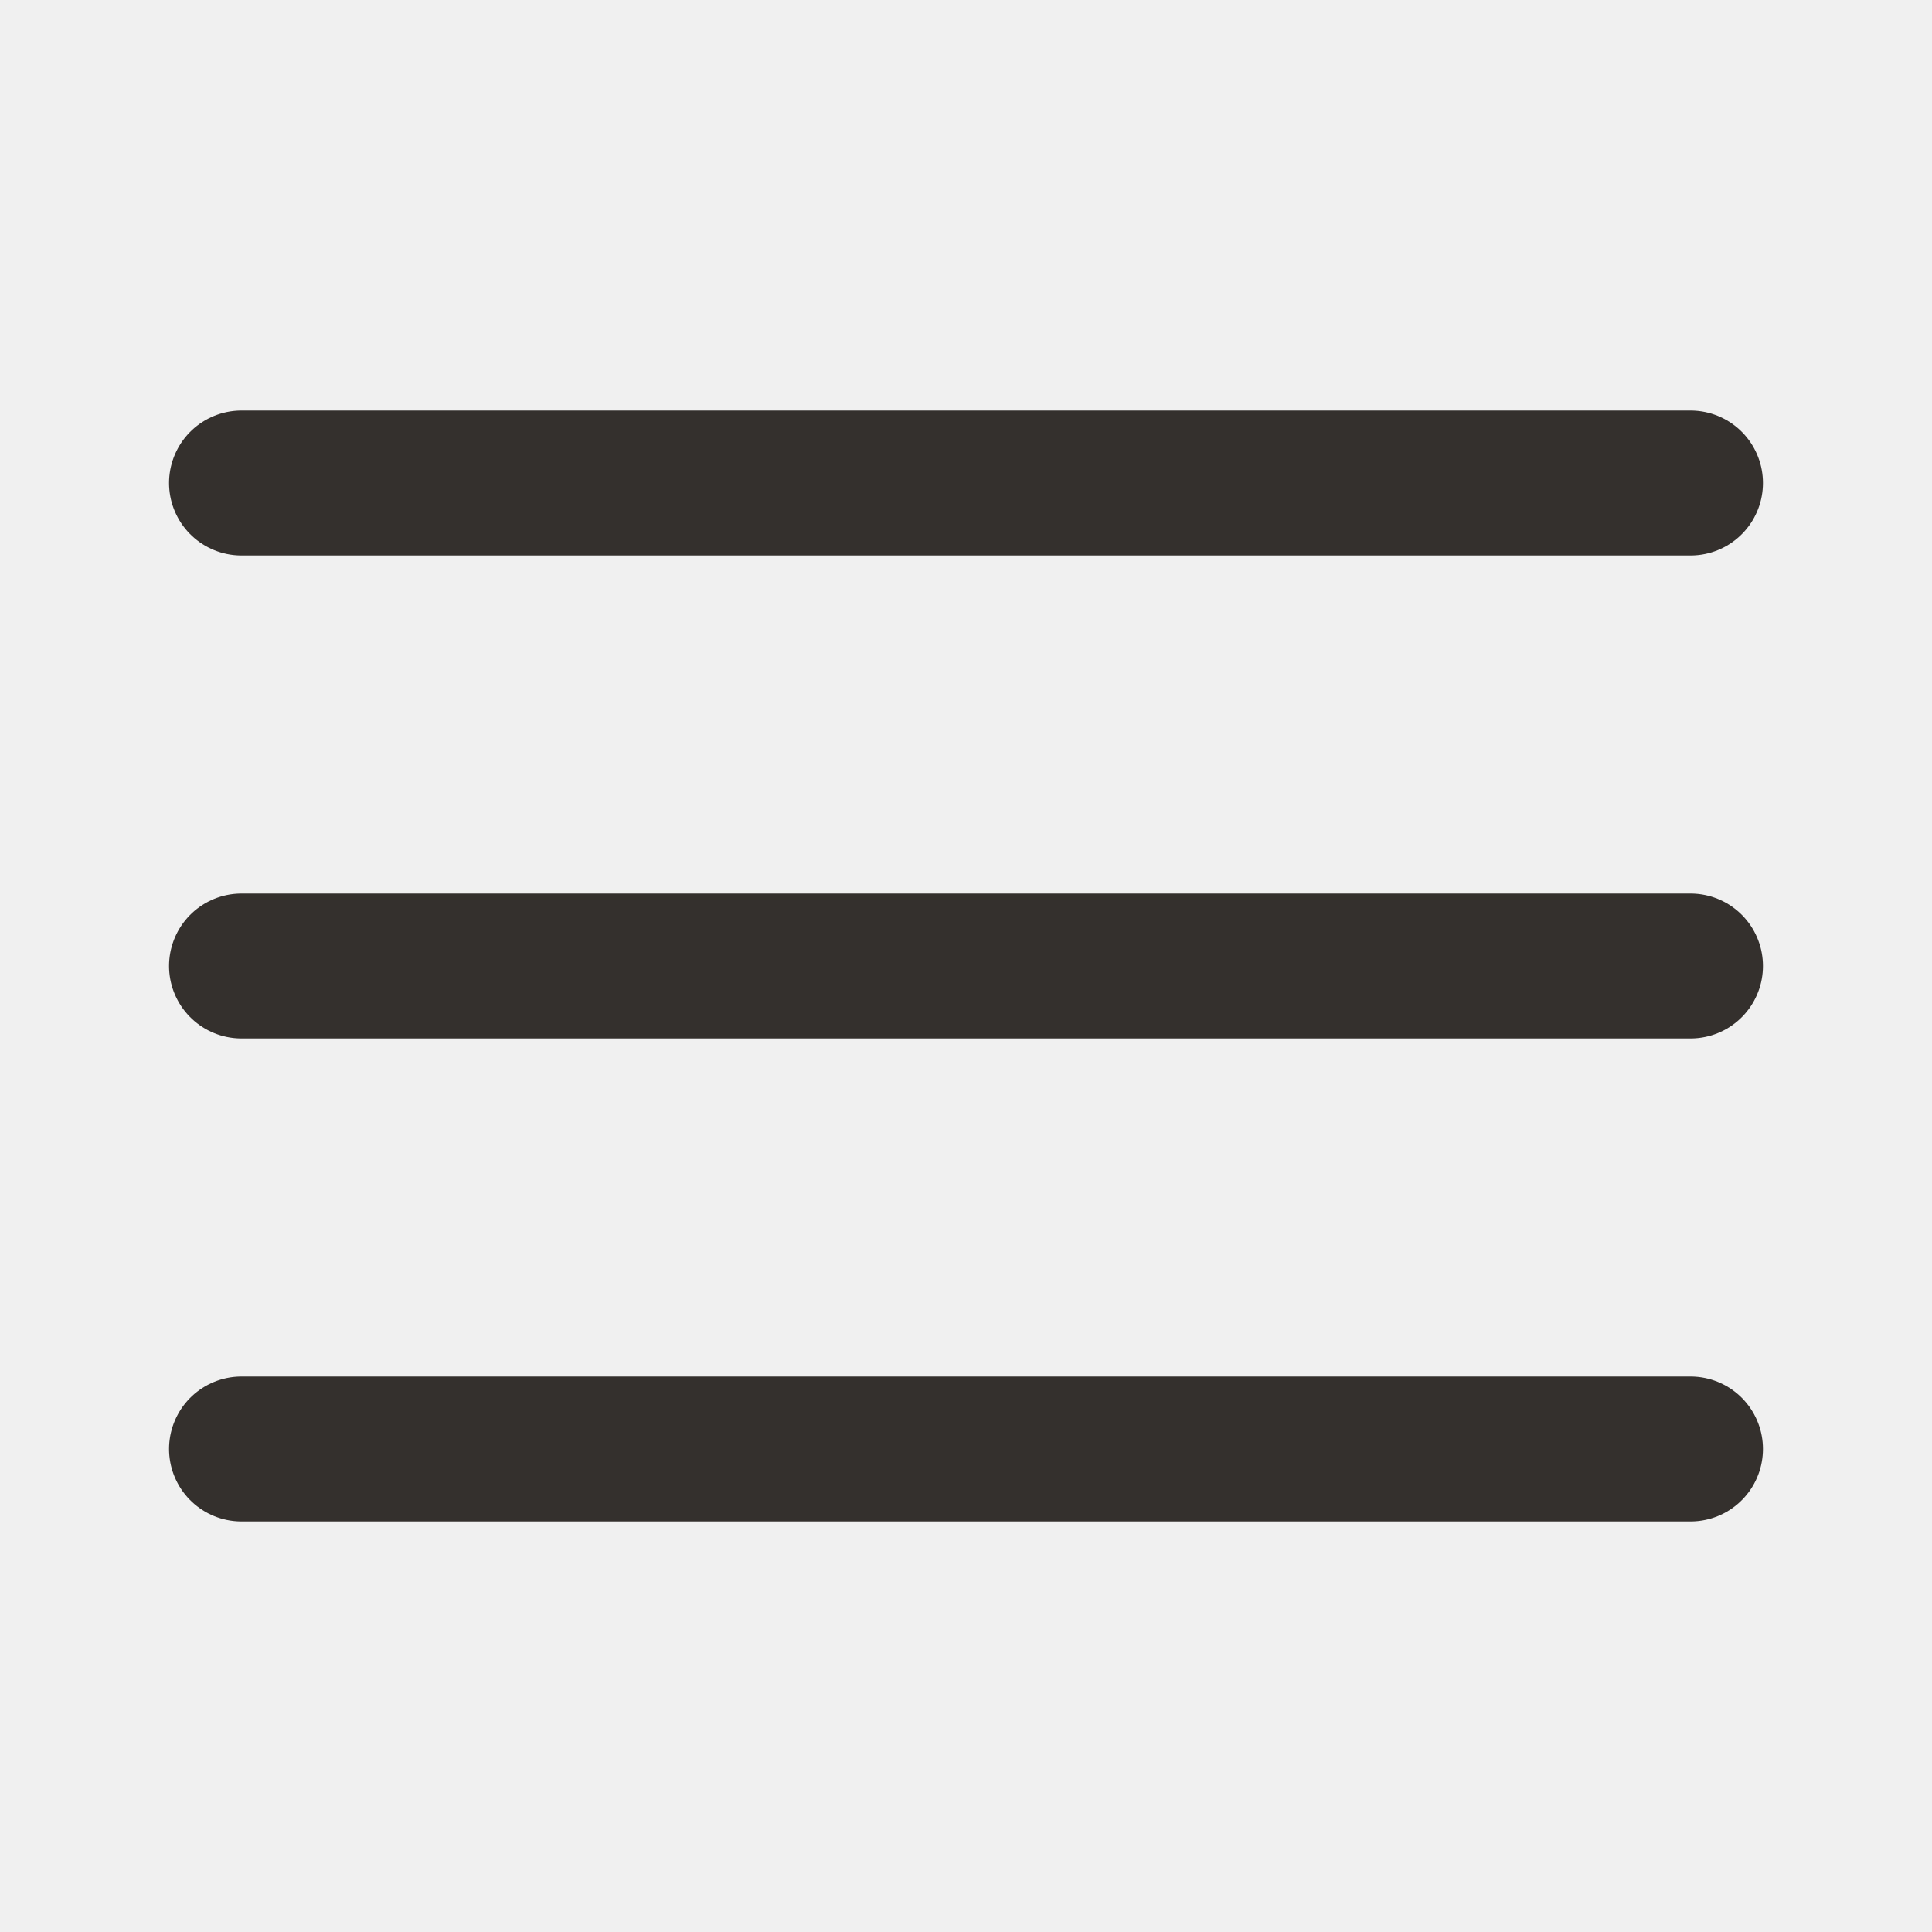
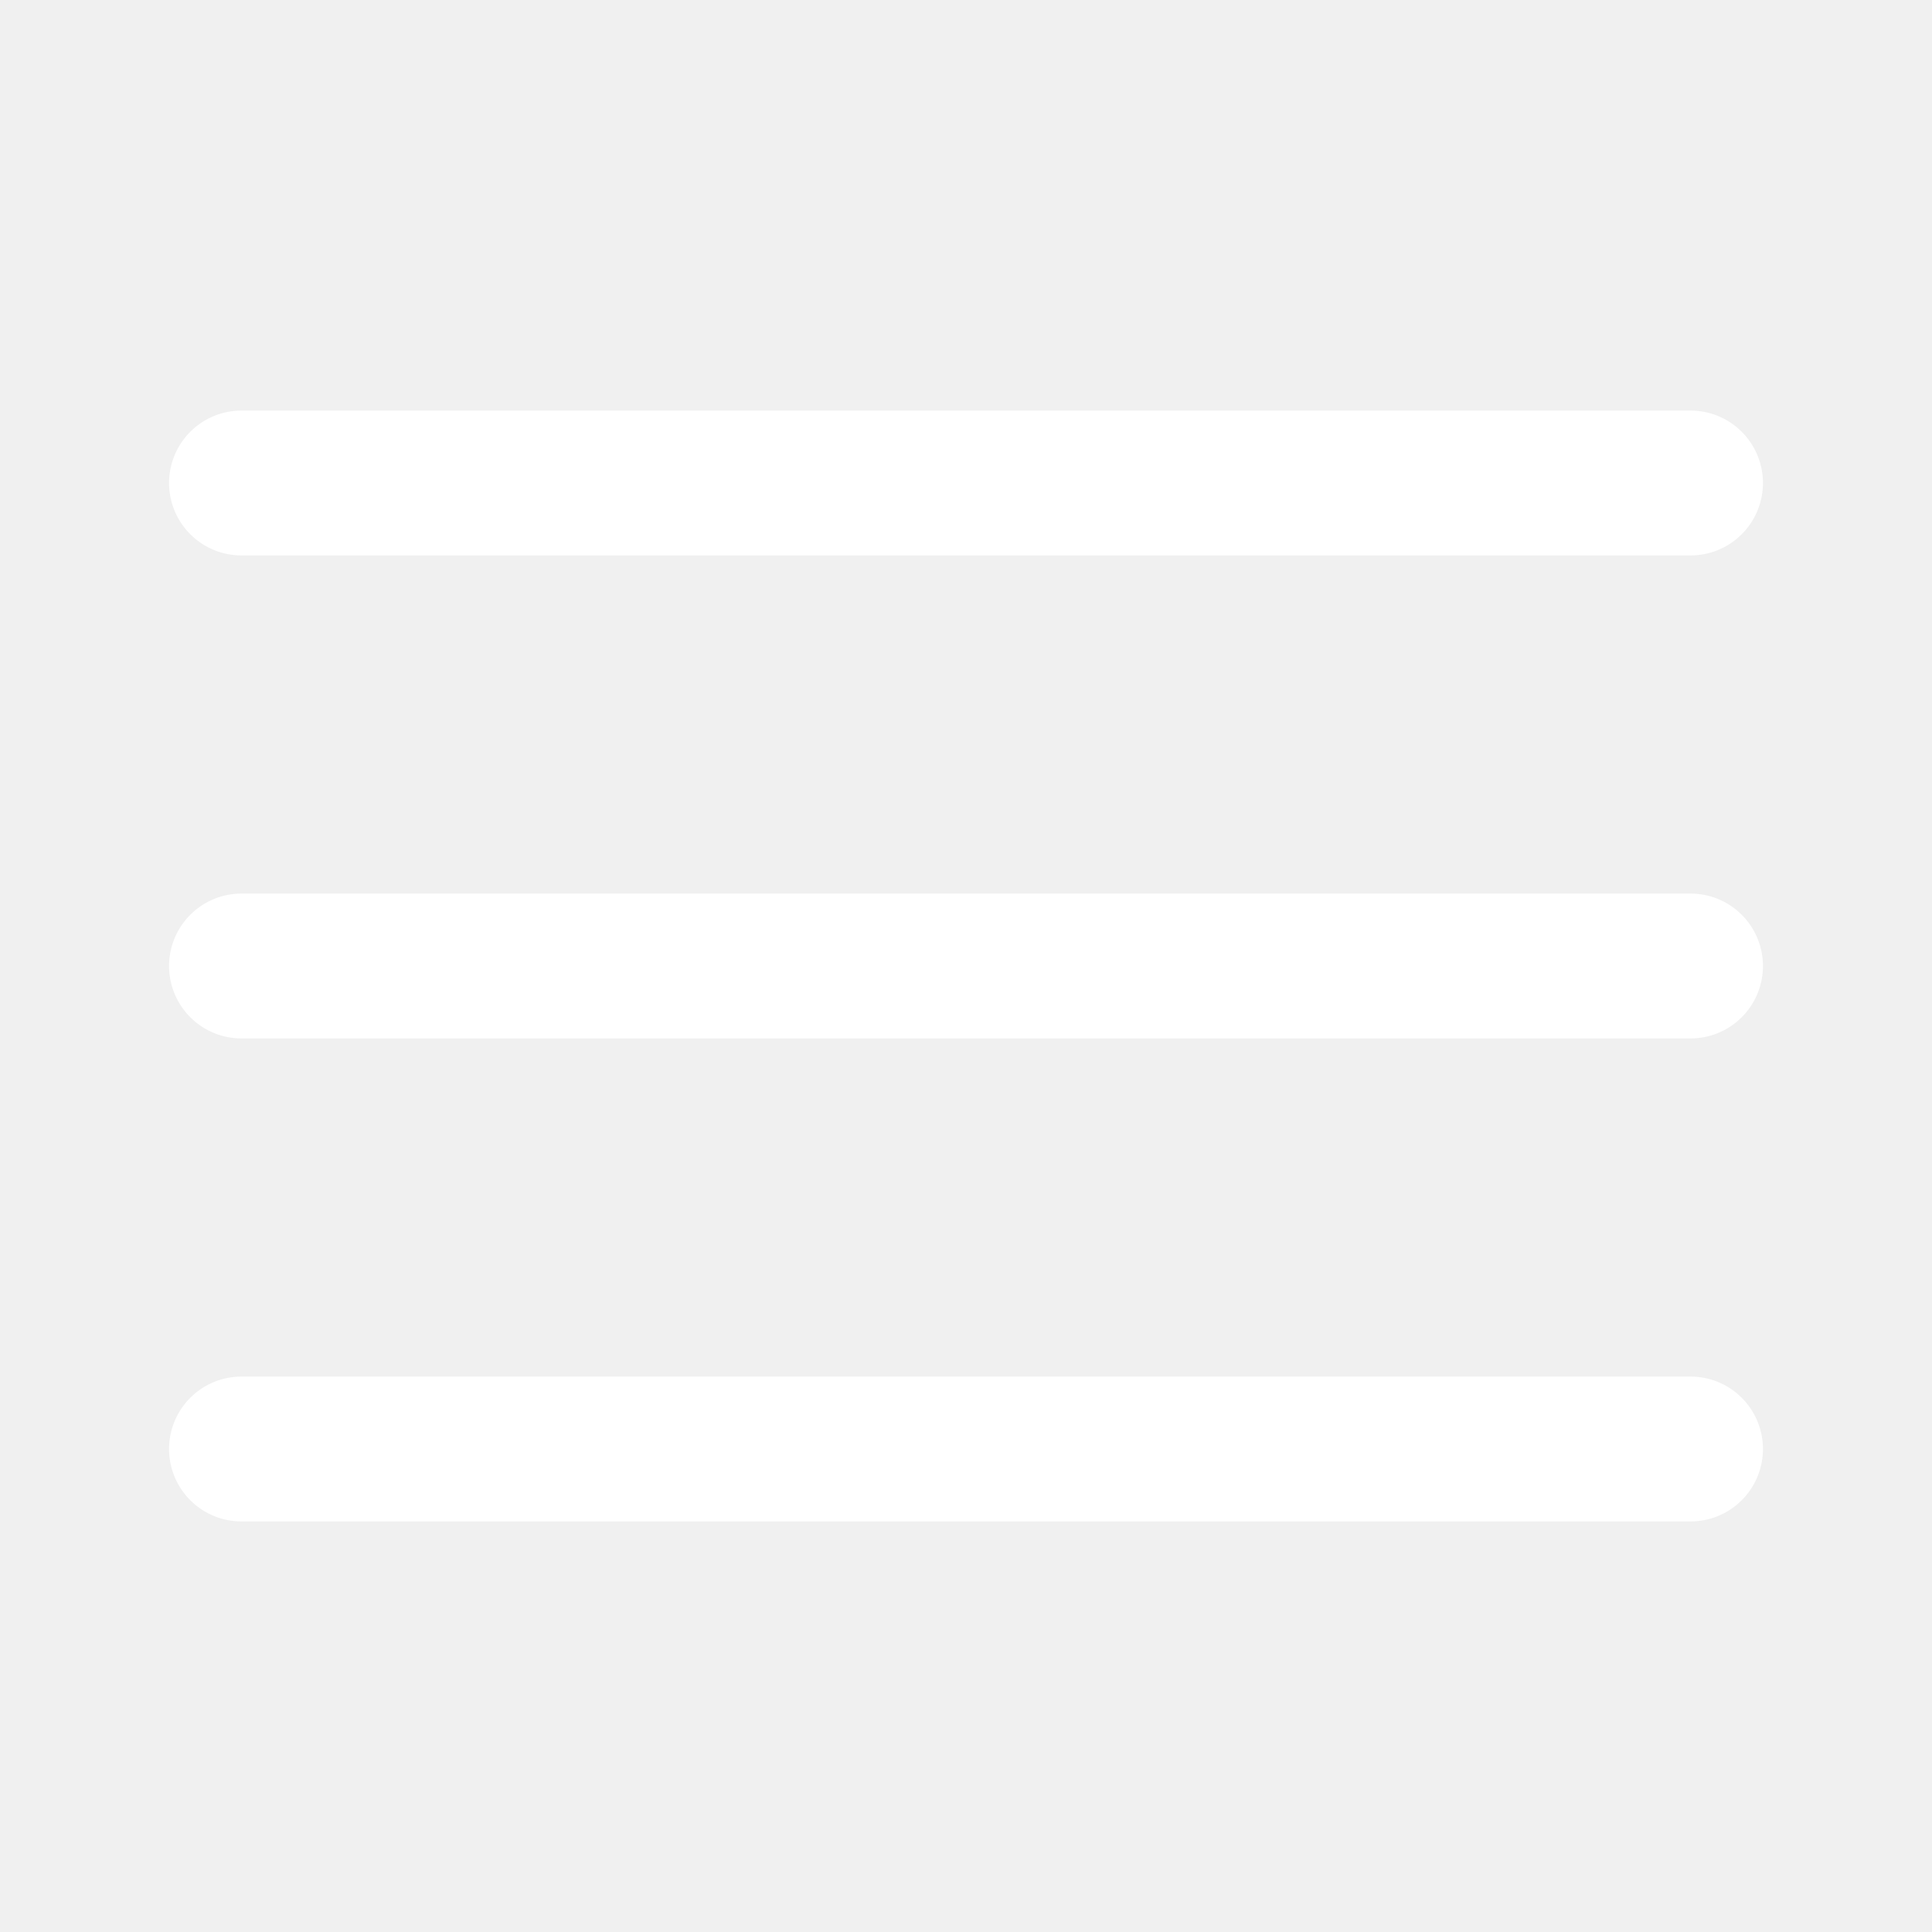
<svg xmlns="http://www.w3.org/2000/svg" width="20" height="20" fill="none" viewBox="0 0 20 20">
-   <path stroke="#34302D" stroke-linecap="round" stroke-linejoin="round" stroke-width="1.5" d="M2.5 10h15m-15-5h15m-15 10h15" />
+   <path stroke="#ffffff" stroke-linecap="round" stroke-linejoin="round" stroke-width="1.5" d="M2.5 10h15m-15-5h15m-15 10h15" />
</svg>
